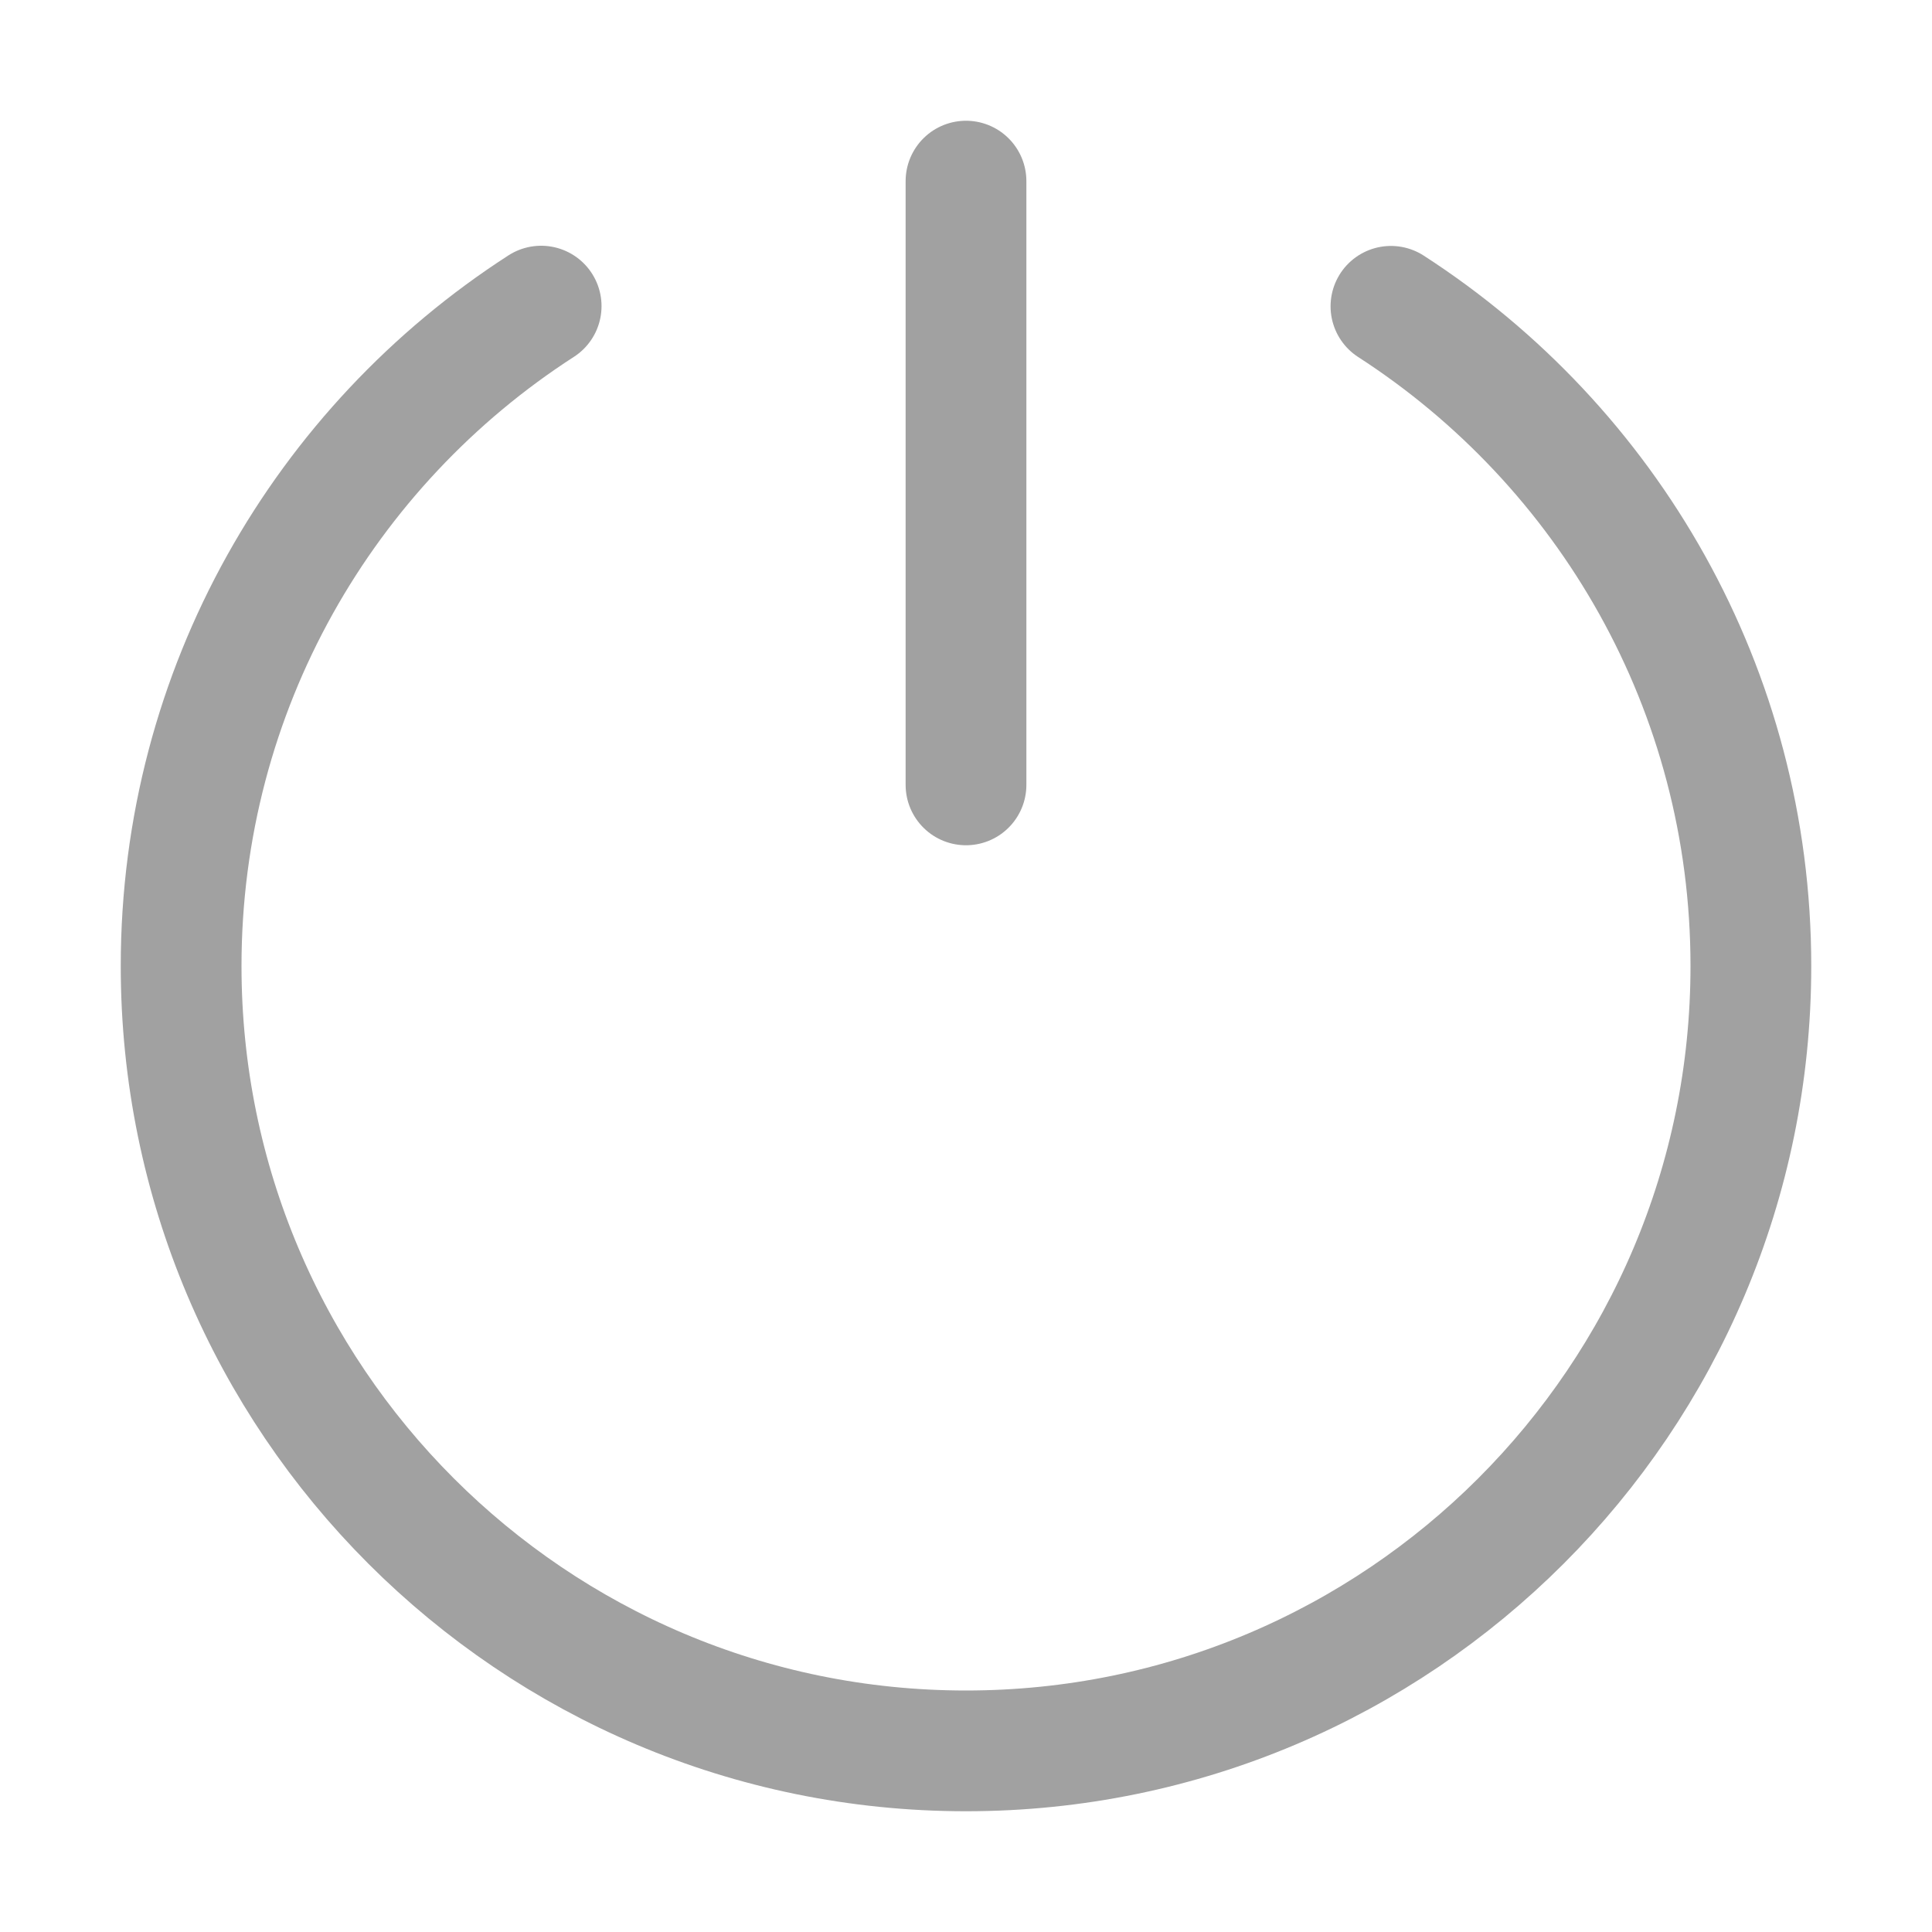
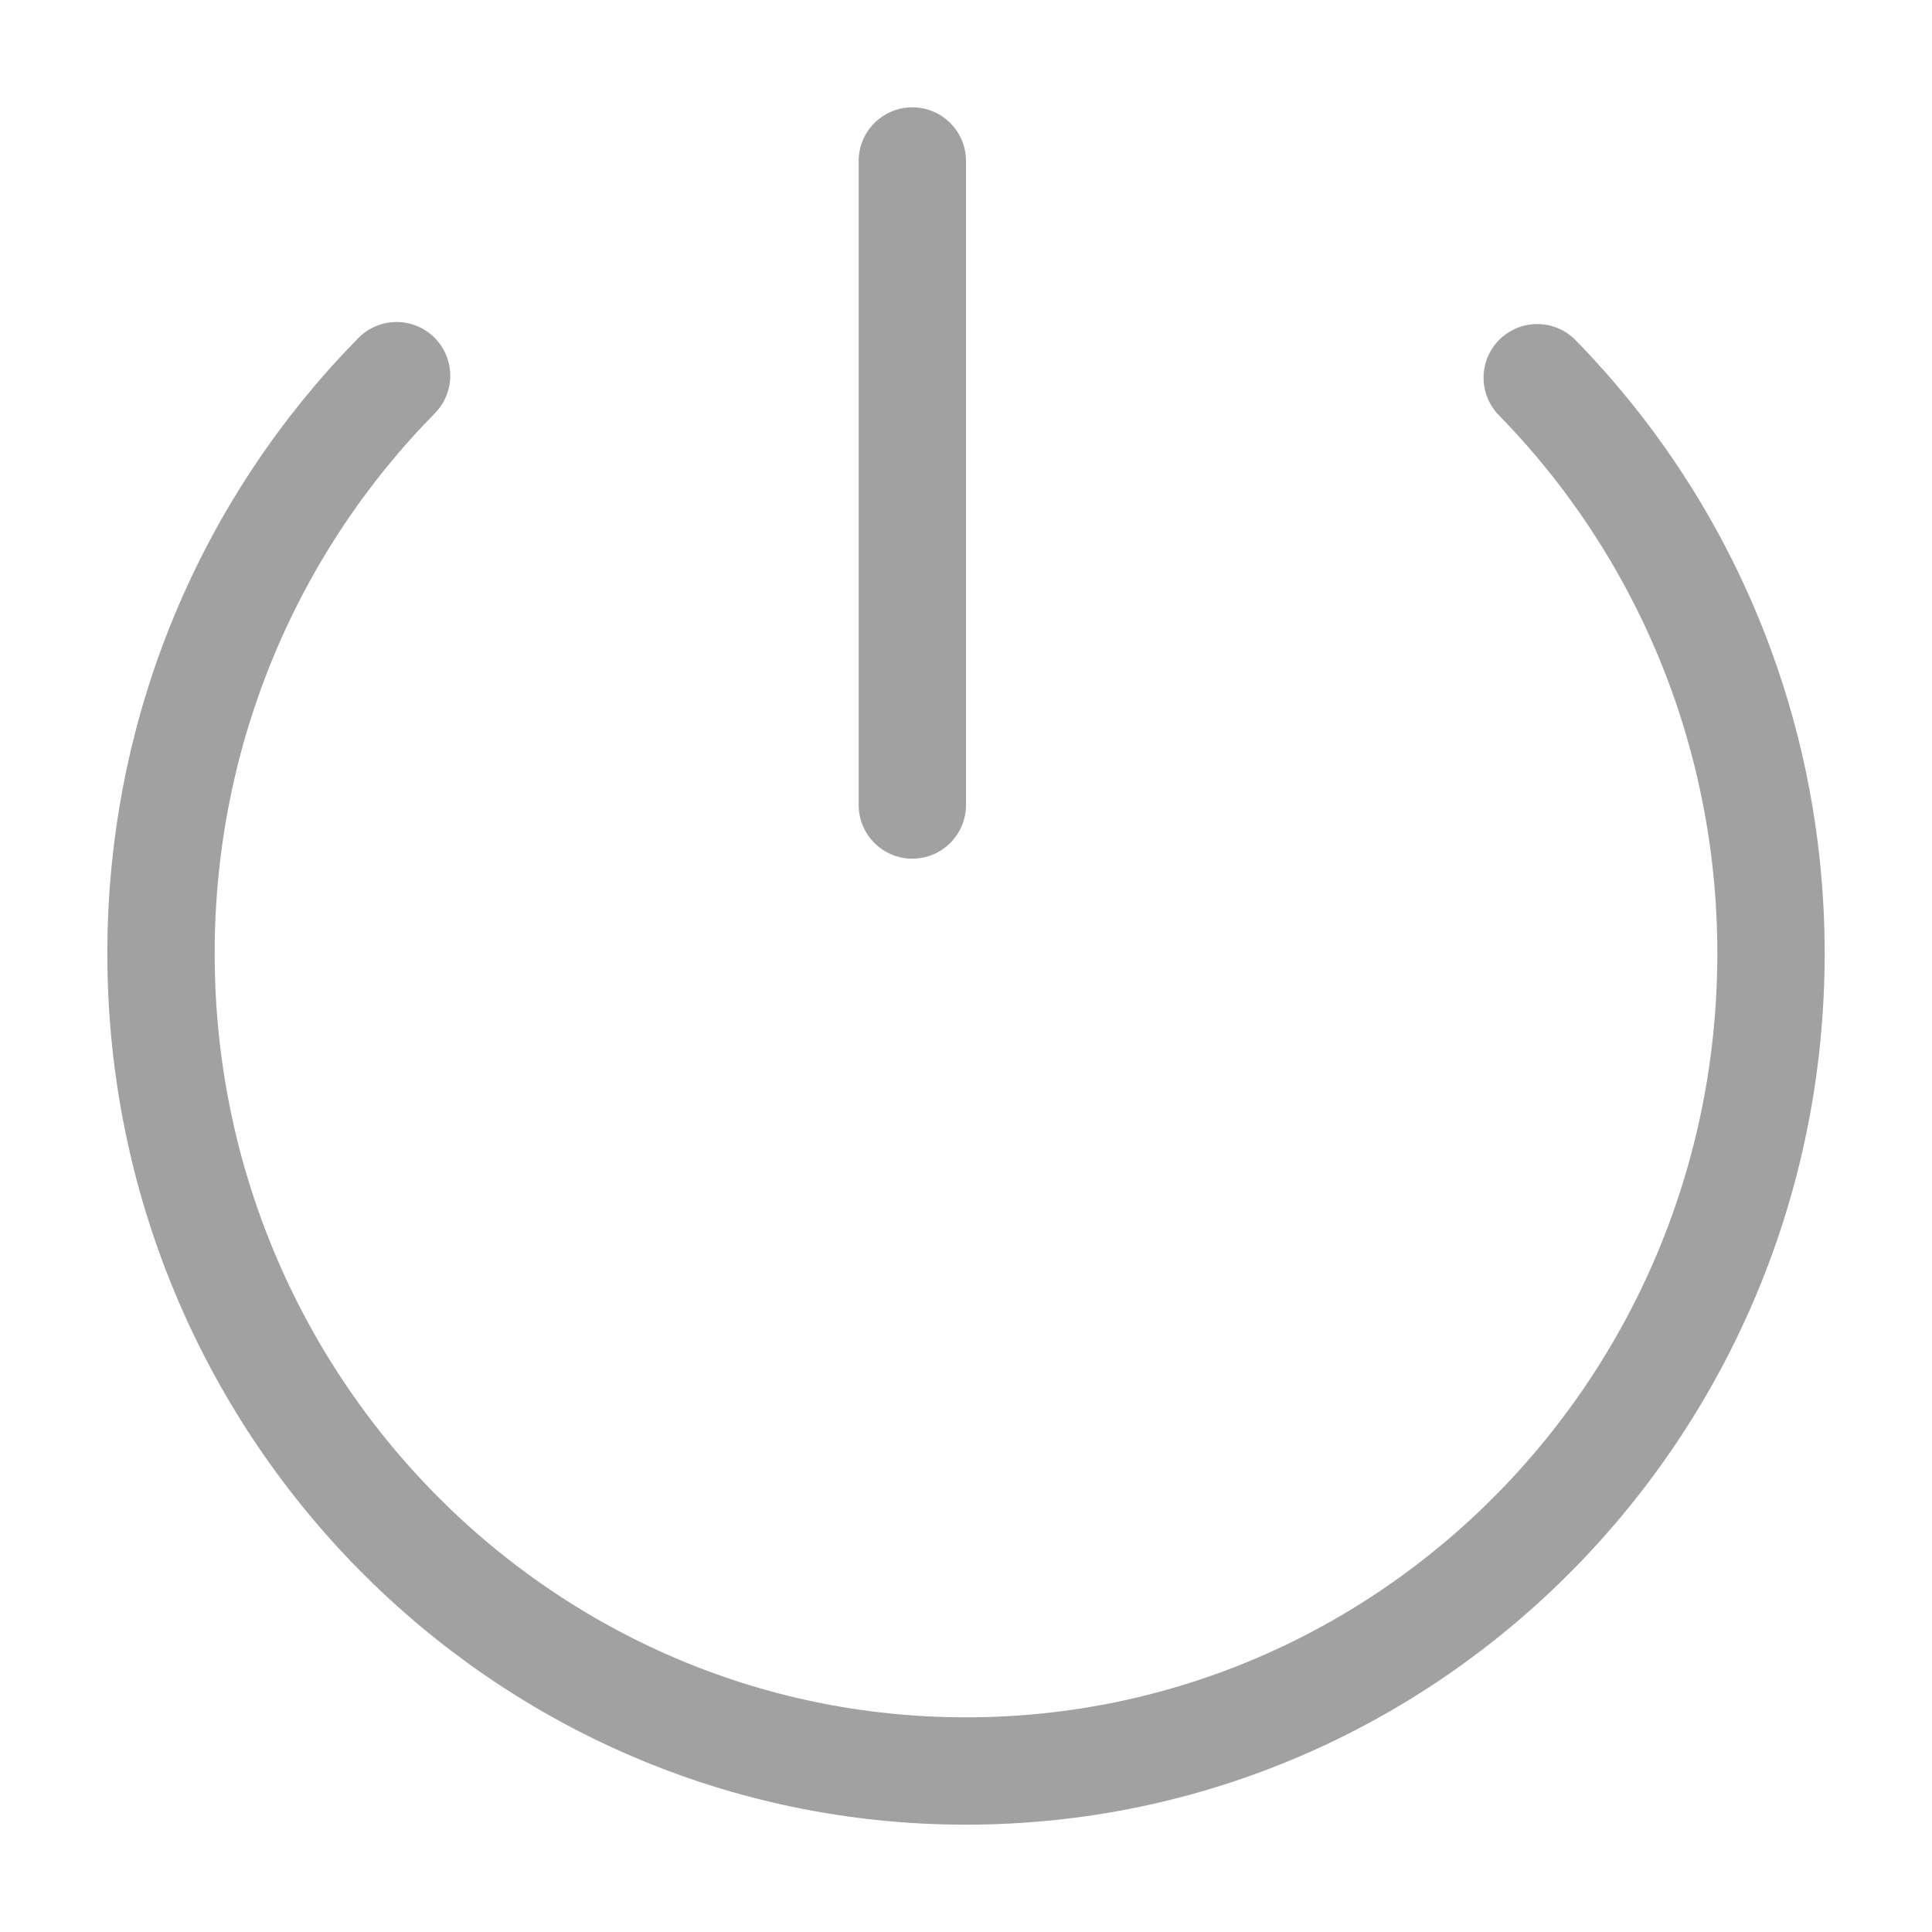
- <svg xmlns="http://www.w3.org/2000/svg" width="20" height="20" viewBox="0 0 20 20" fill="none">
-   <path d="M5.602 3.169C3.36 4.615 1.875 7.134 1.875 10C1.875 14.487 5.513 18.125 10 18.125C14.487 18.125 18.125 14.487 18.125 10C18.125 7.135 16.64 4.618 14.399 3.171" stroke="#A1A1A1" stroke-width="1.25" stroke-linecap="round" />
-   <path d="M10 1.875V8.125" stroke="#A1A1A1" stroke-width="1.25" stroke-linecap="round" />
+ <svg xmlns="http://www.w3.org/2000/svg" width="18" height="18" viewBox="0 0 18 18" fill="none">
+   <path d="M3.695 3.5C2.338 4.878 1.5 6.782 1.5 8.884C1.5 13.09 4.858 16.5 9 16.5C13.142 16.5 16.5 13.09 16.5 8.884C16.5 6.791 15.668 4.895 14.322 3.519" stroke="#A1A1A1" stroke-linecap="round" />
+   <rect x="8" y="1" width="1" height="7" rx="0.5" fill="#A1A1A1" />
</svg>
